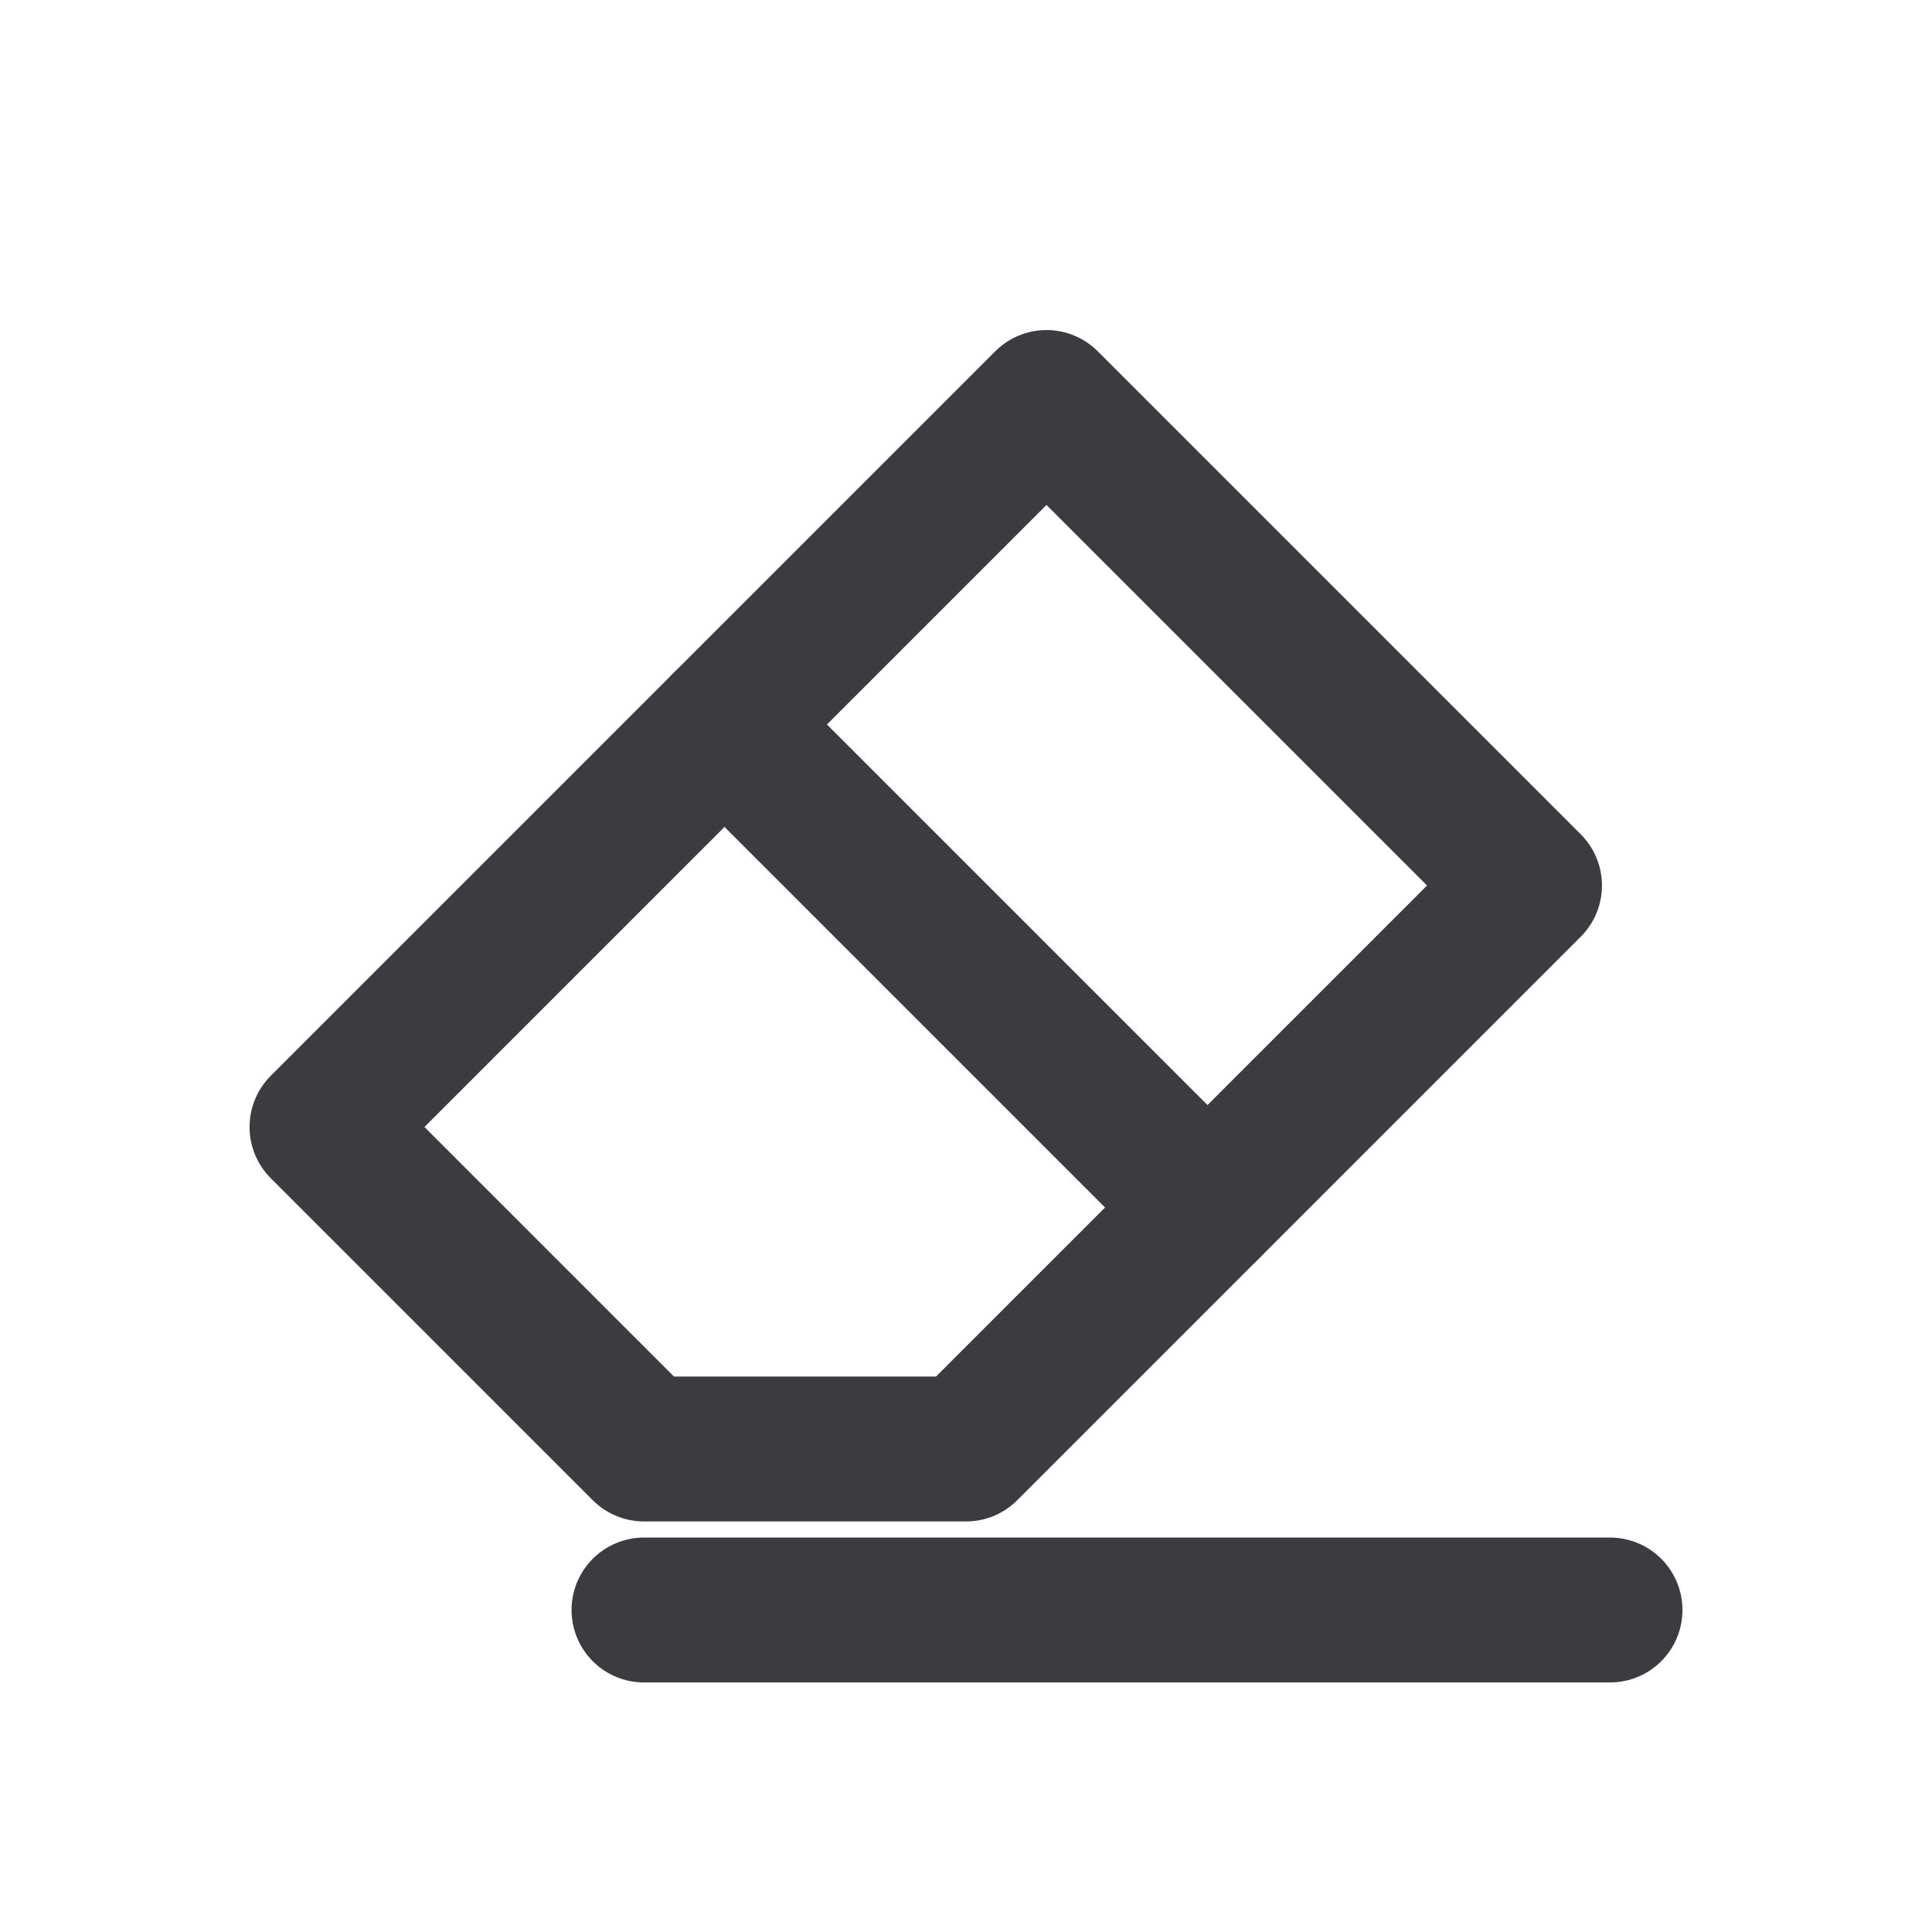
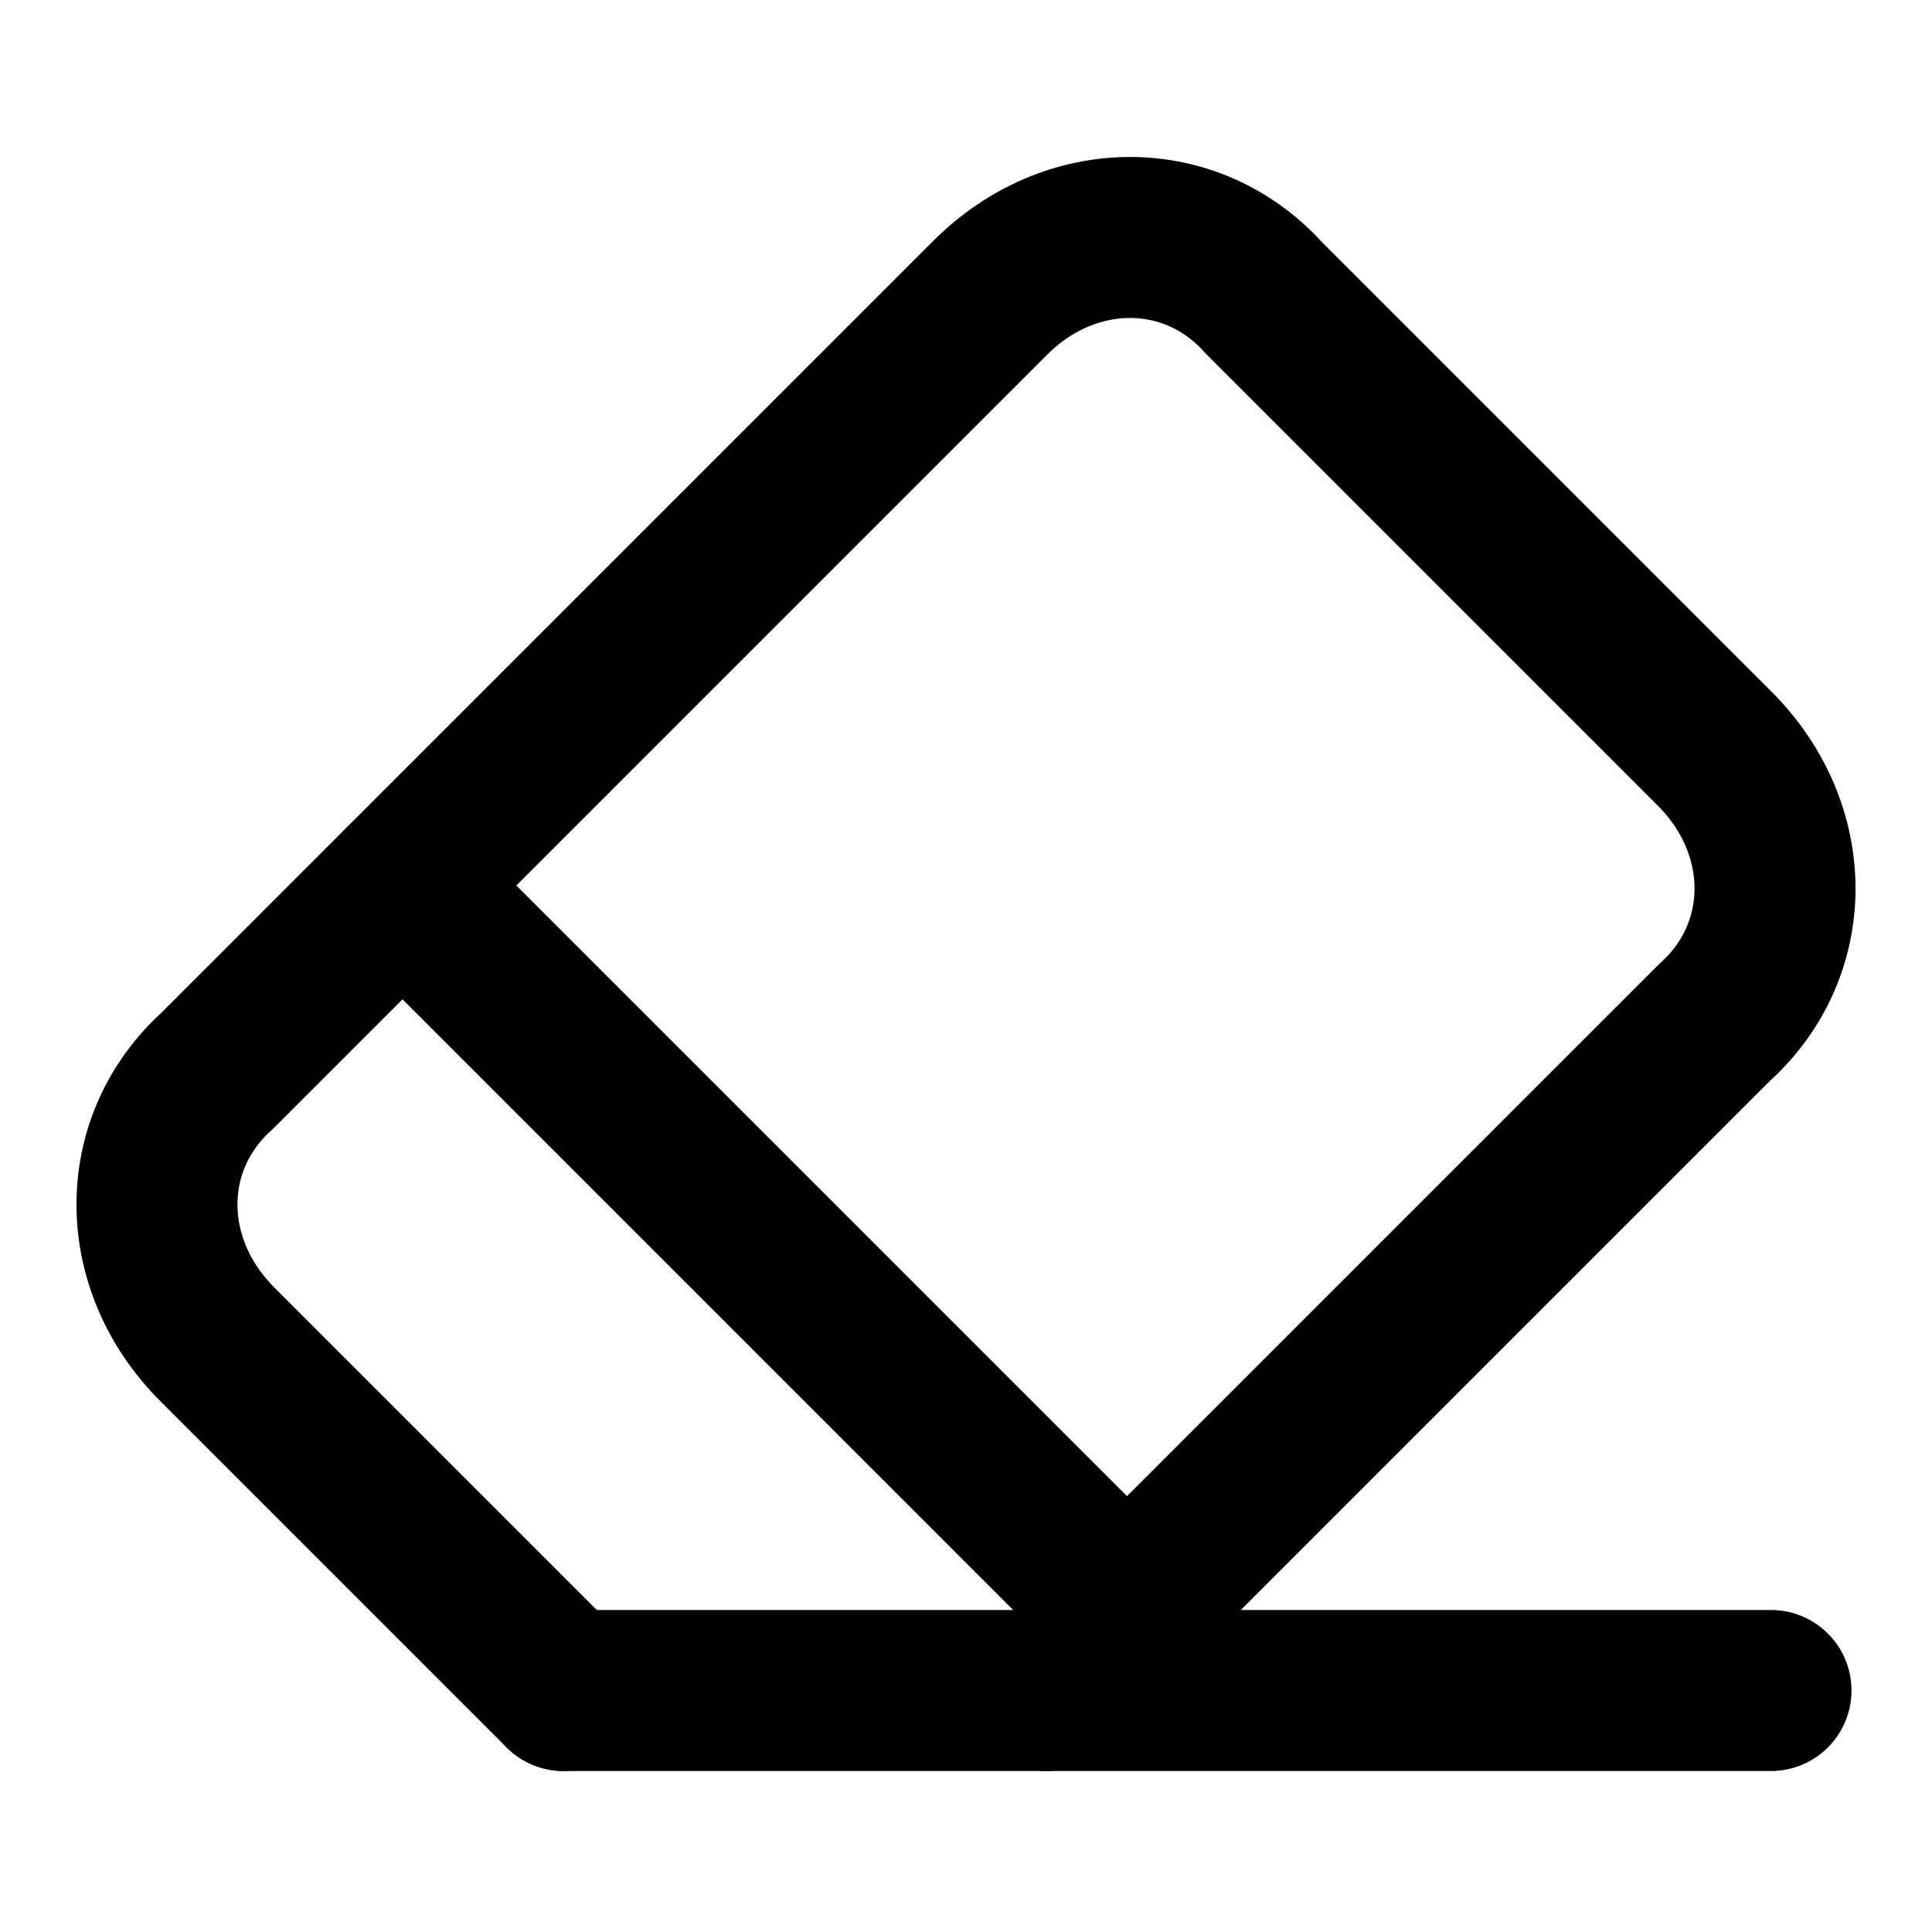
- <svg xmlns="http://www.w3.org/2000/svg" viewBox="0 0 24 24" fill="none" stroke="#3c3c40" stroke-width="1.8" stroke-linecap="round" stroke-linejoin="round">
-   <path d="M8 20h12" />
-   <path d="M4 14l9-9 6 6-7 7H8z" />
-   <path d="M9 9l6 6" />
+ <svg xmlns="http://www.w3.org/2000/svg" class="lucide lucide-eraser" width="24" height="24" viewBox="0 0 24 24" fill="none" stroke="currentColor" stroke-width="2" stroke-linecap="round" stroke-linejoin="round">
+   <path d="m7 21-4.3-4.3c-1-1-1-2.5 0-3.4l9.6-9.6c1-1 2.5-1 3.4 0l5.6 5.6c1 1 1 2.5 0 3.4L13 21" />
+   <path d="M22 21H7" />
+   <path d="m5 11 9 9" />
</svg>
